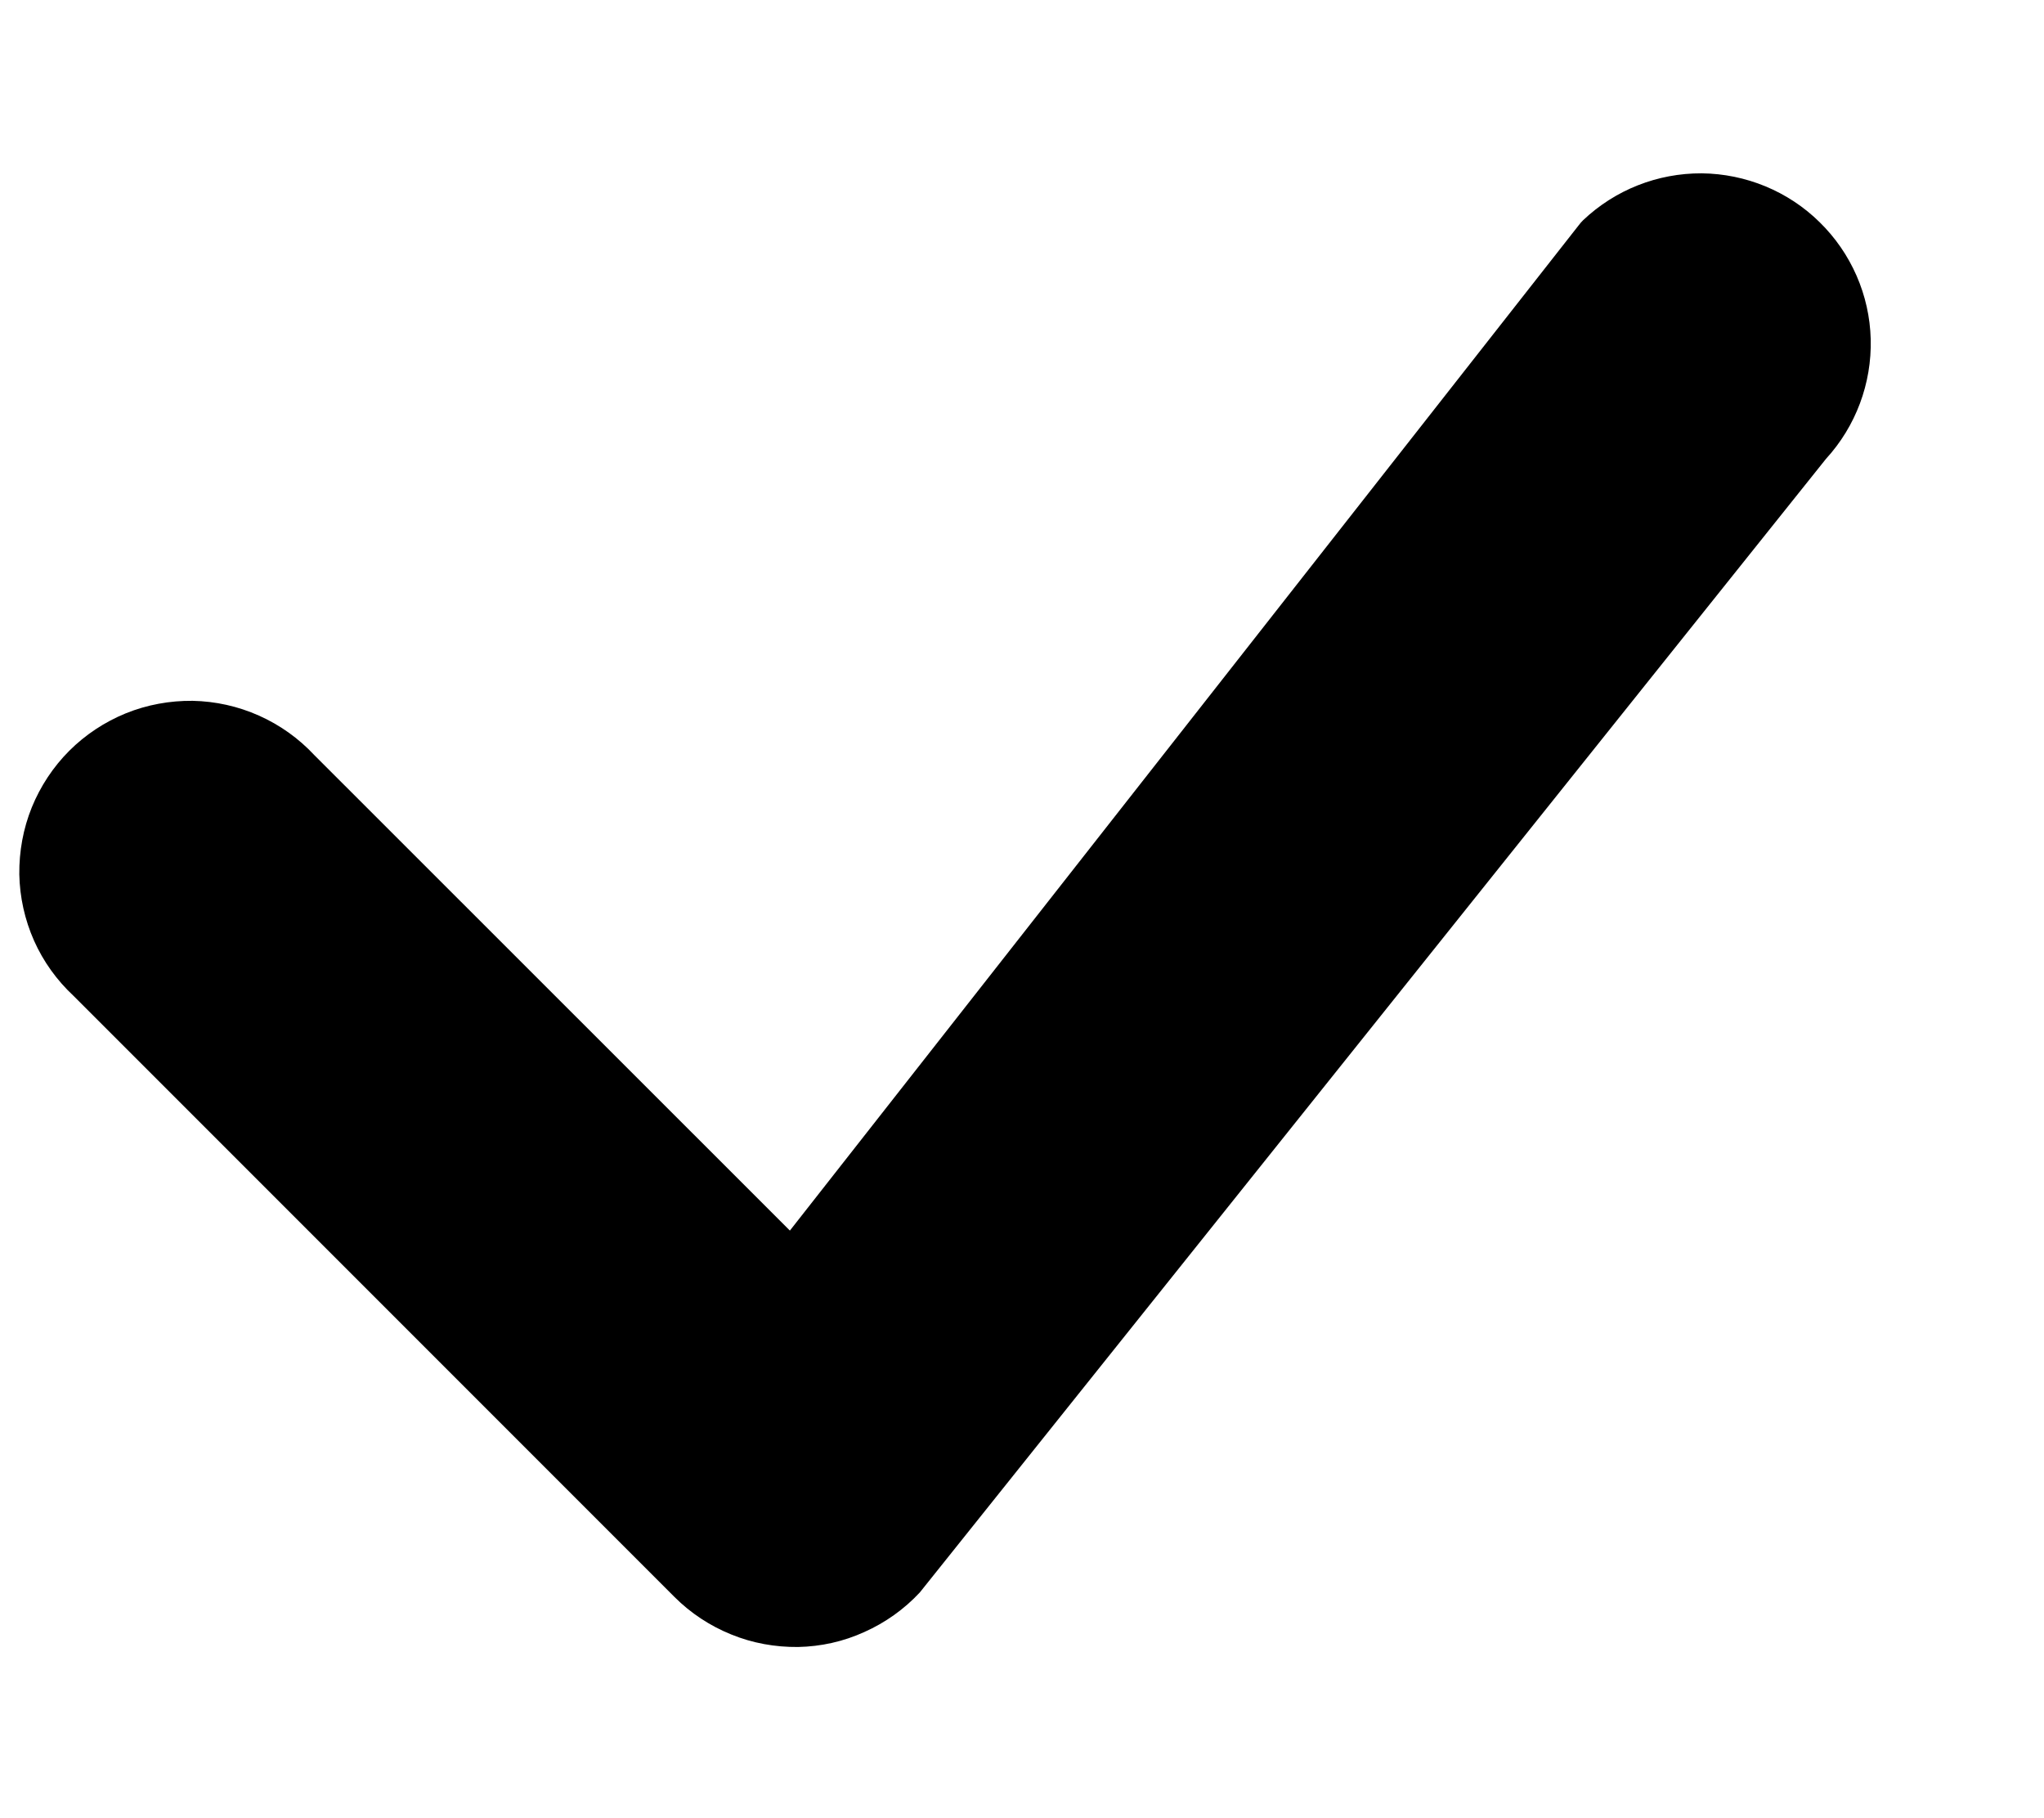
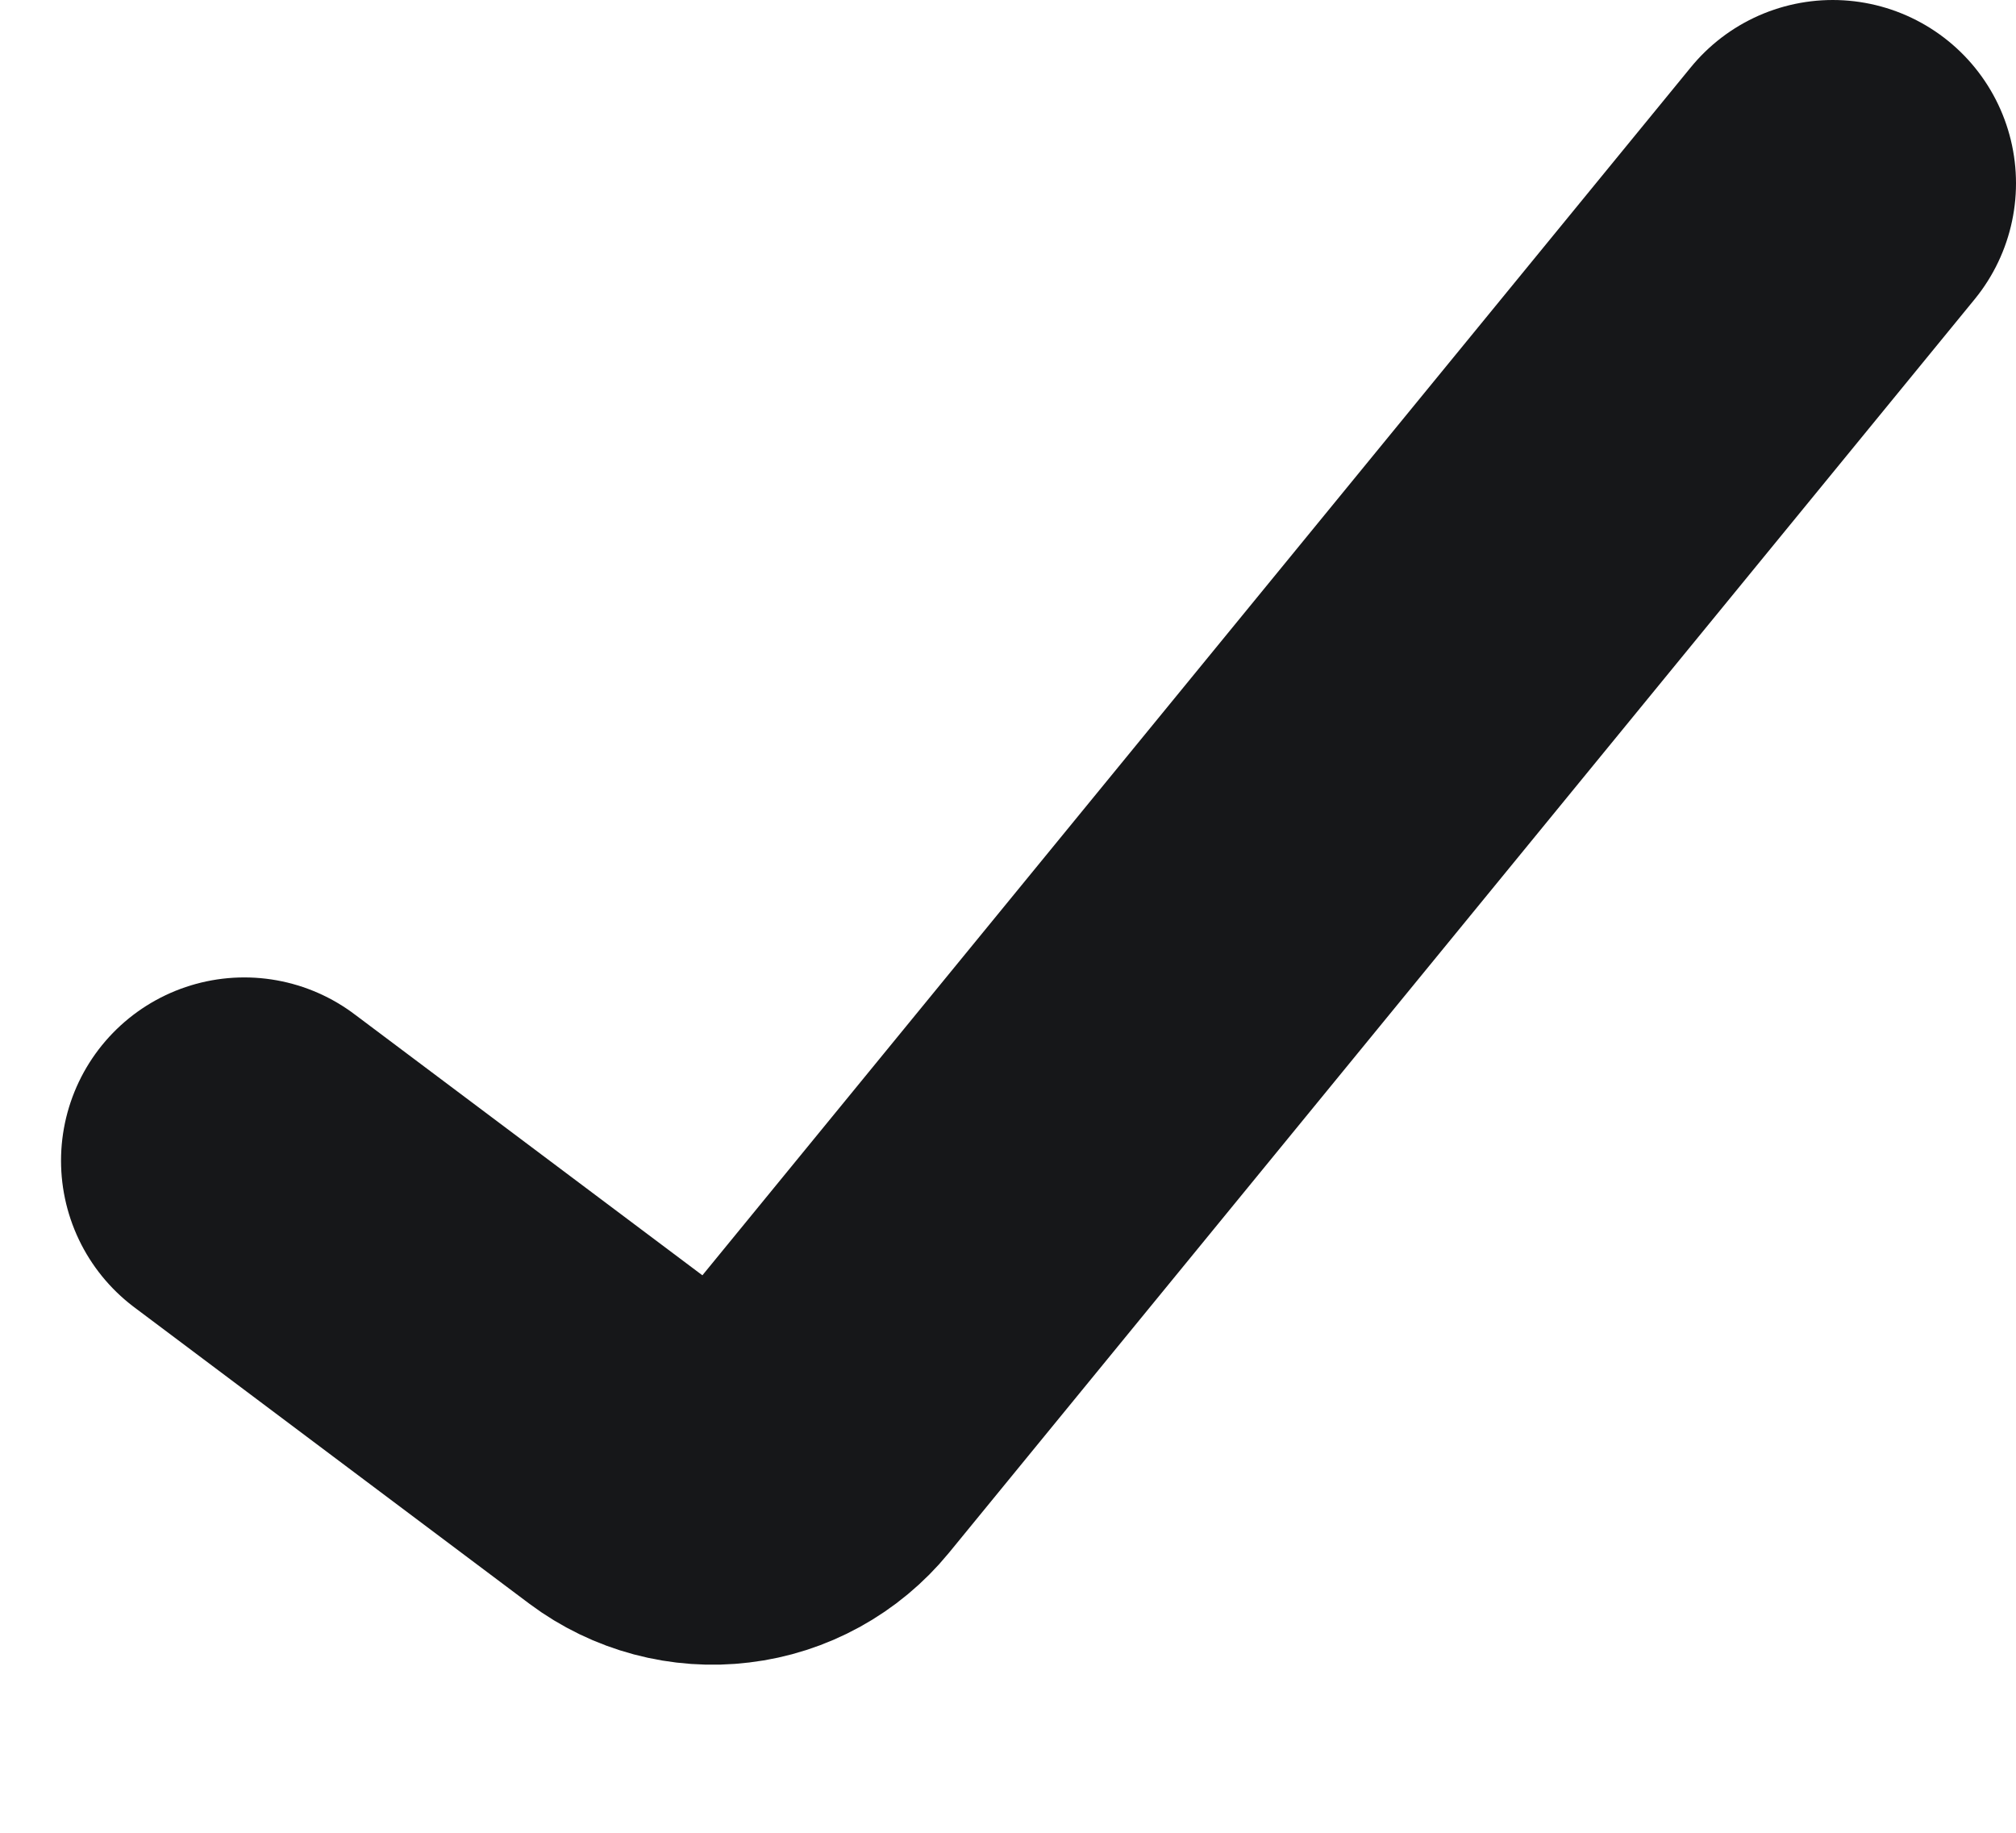
- <svg xmlns="http://www.w3.org/2000/svg" width="9" height="8" viewBox="0 0 9 8" fill="none">
-   <path d="M6.97 0.97C7.111 0.836 7.298 0.762 7.493 0.763C7.687 0.765 7.874 0.842 8.012 0.978C8.151 1.114 8.232 1.299 8.237 1.493C8.242 1.688 8.171 1.877 8.04 2.02L4.05 7.01C3.981 7.084 3.898 7.143 3.806 7.184C3.714 7.226 3.615 7.248 3.514 7.25C3.413 7.251 3.313 7.233 3.22 7.195C3.126 7.157 3.041 7.101 2.97 7.03L0.324 4.384C0.25 4.315 0.191 4.233 0.15 4.141C0.109 4.049 0.087 3.949 0.085 3.849C0.084 3.748 0.102 3.648 0.14 3.554C0.178 3.461 0.234 3.376 0.305 3.305C0.376 3.234 0.461 3.178 0.554 3.14C0.648 3.102 0.748 3.084 0.848 3.085C0.949 3.087 1.048 3.109 1.14 3.15C1.232 3.191 1.315 3.25 1.384 3.324L3.478 5.417L6.951 0.992C6.957 0.984 6.963 0.977 6.97 0.97Z" fill="black" />
+ <svg xmlns="http://www.w3.org/2000/svg" width="11" height="10" viewBox="0 0 11 10" fill="none">
+   <path d="M1.333 6.333L3.488 7.95C3.626 8.053 3.798 8.099 3.969 8.078C4.139 8.058 4.295 7.972 4.404 7.839L10 1" stroke="#161719" stroke-width="2" stroke-linecap="round" />
</svg>
